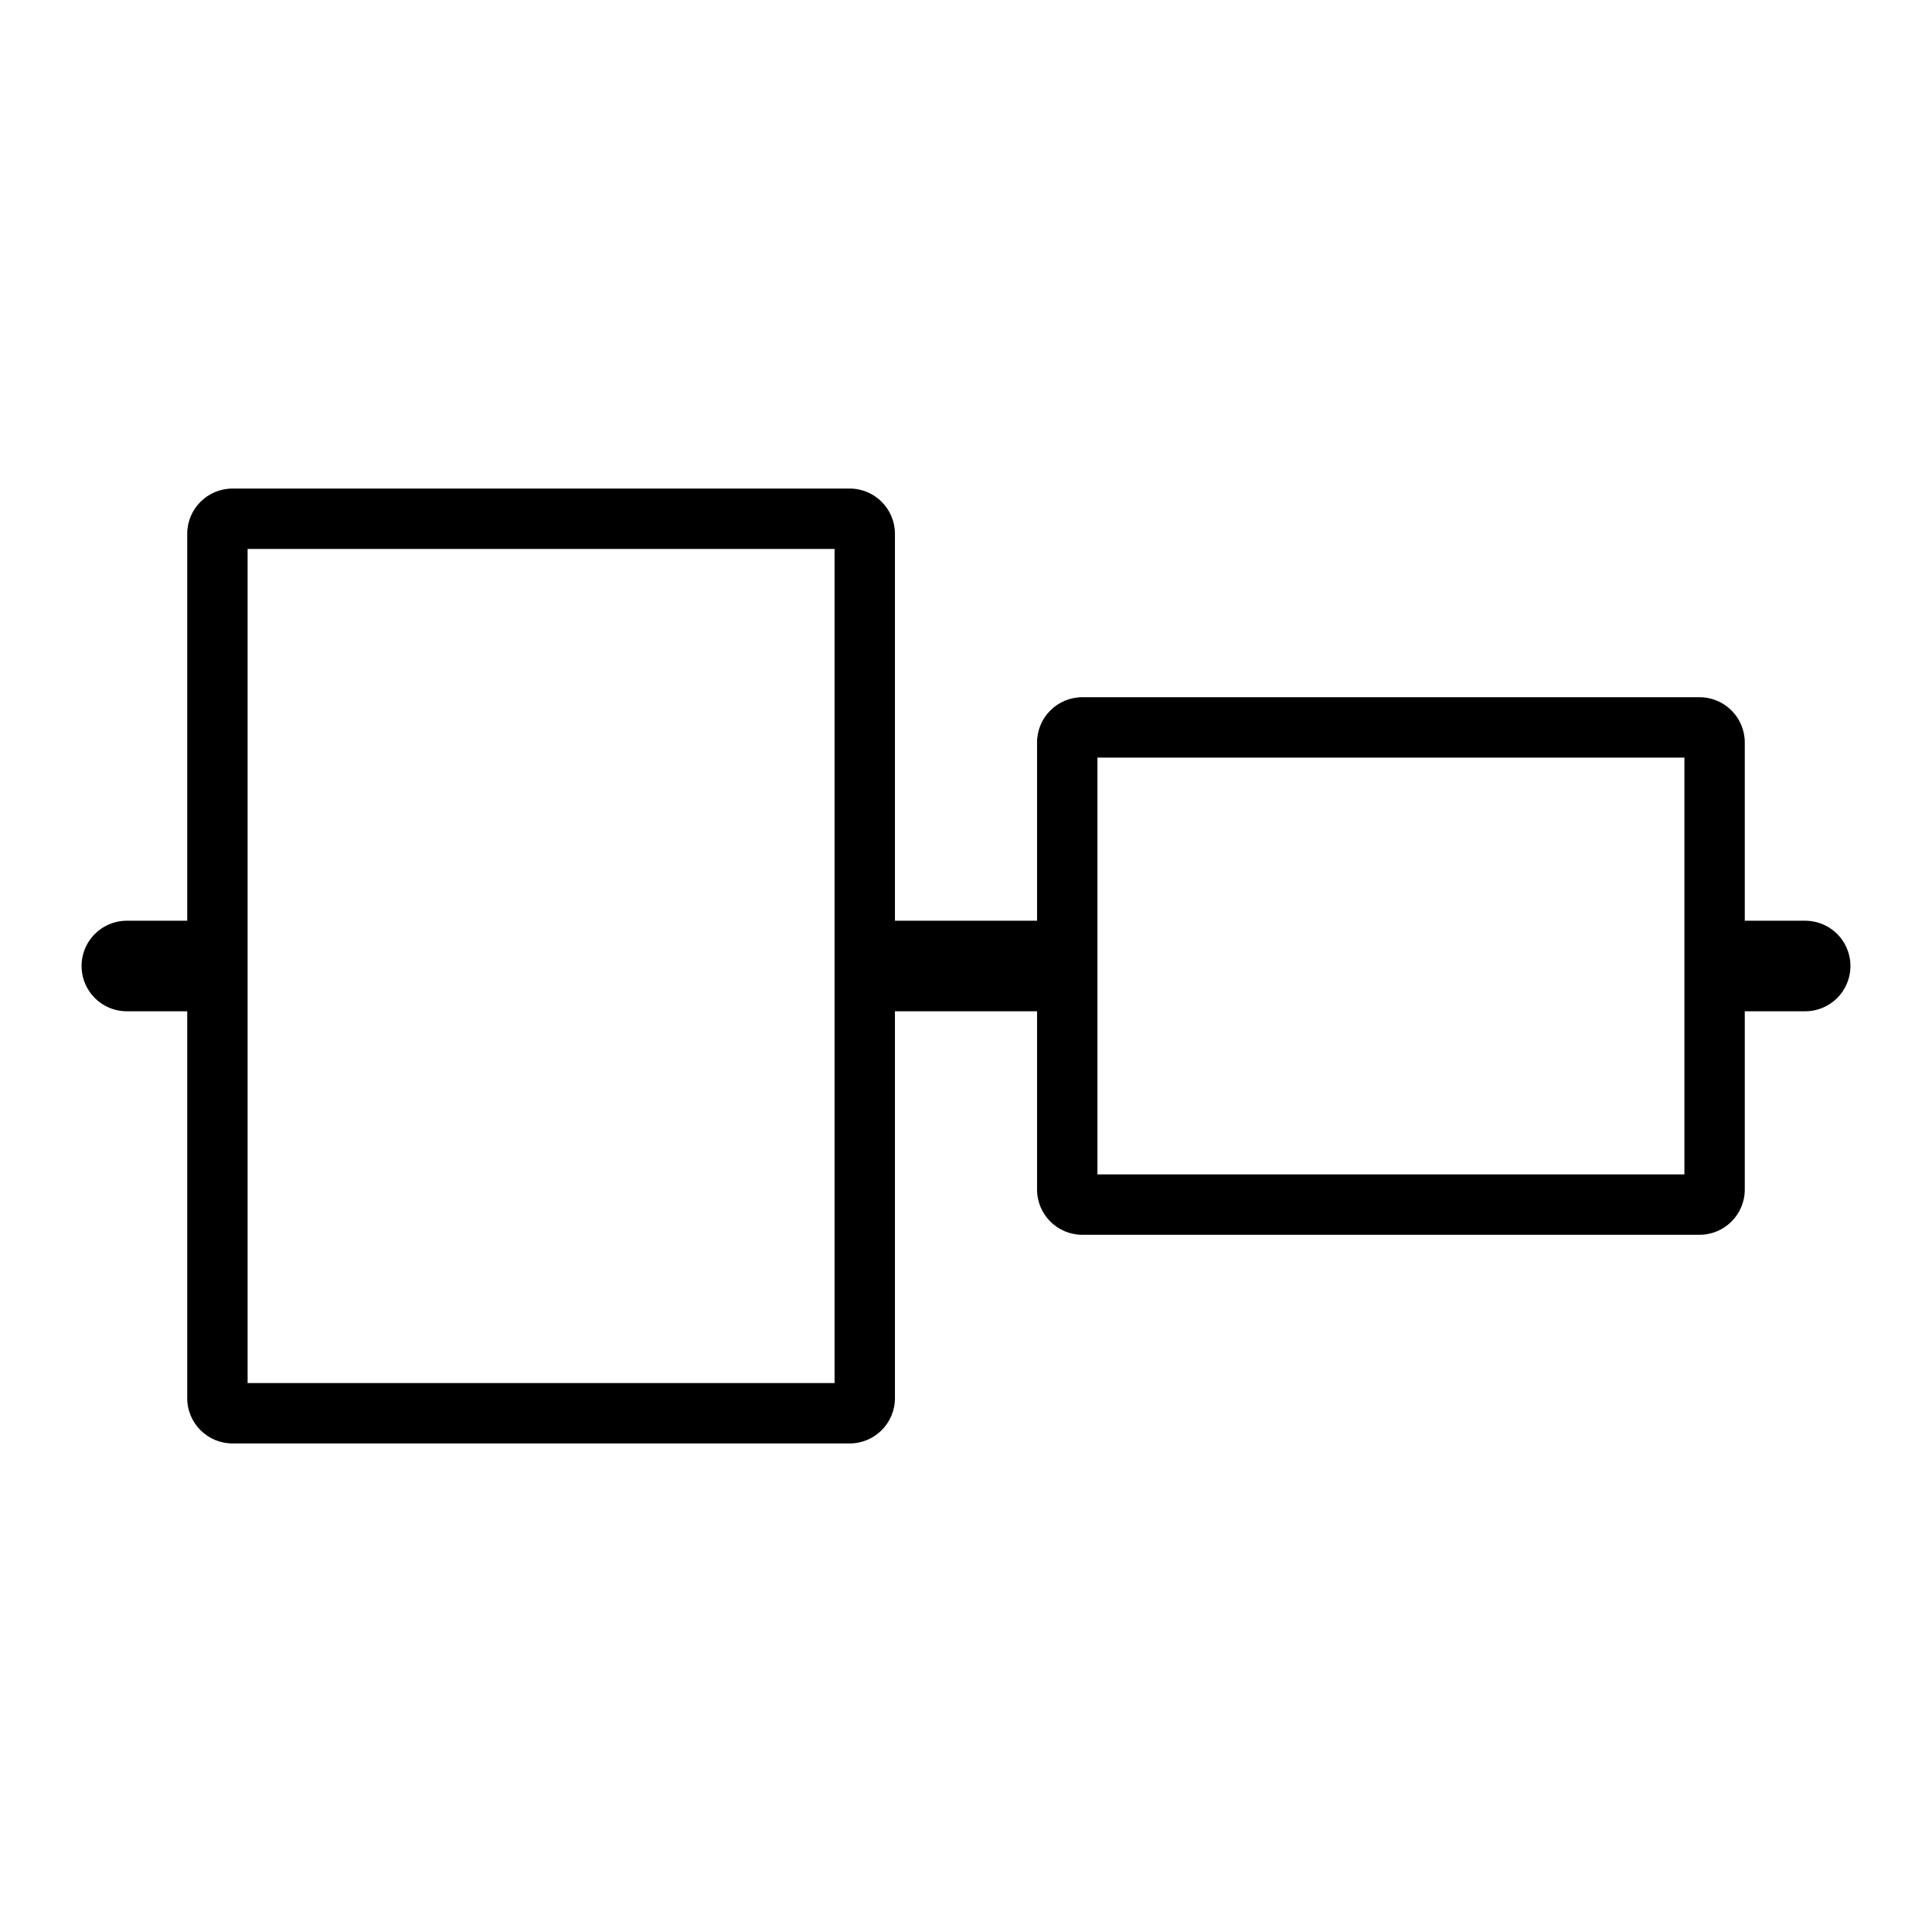
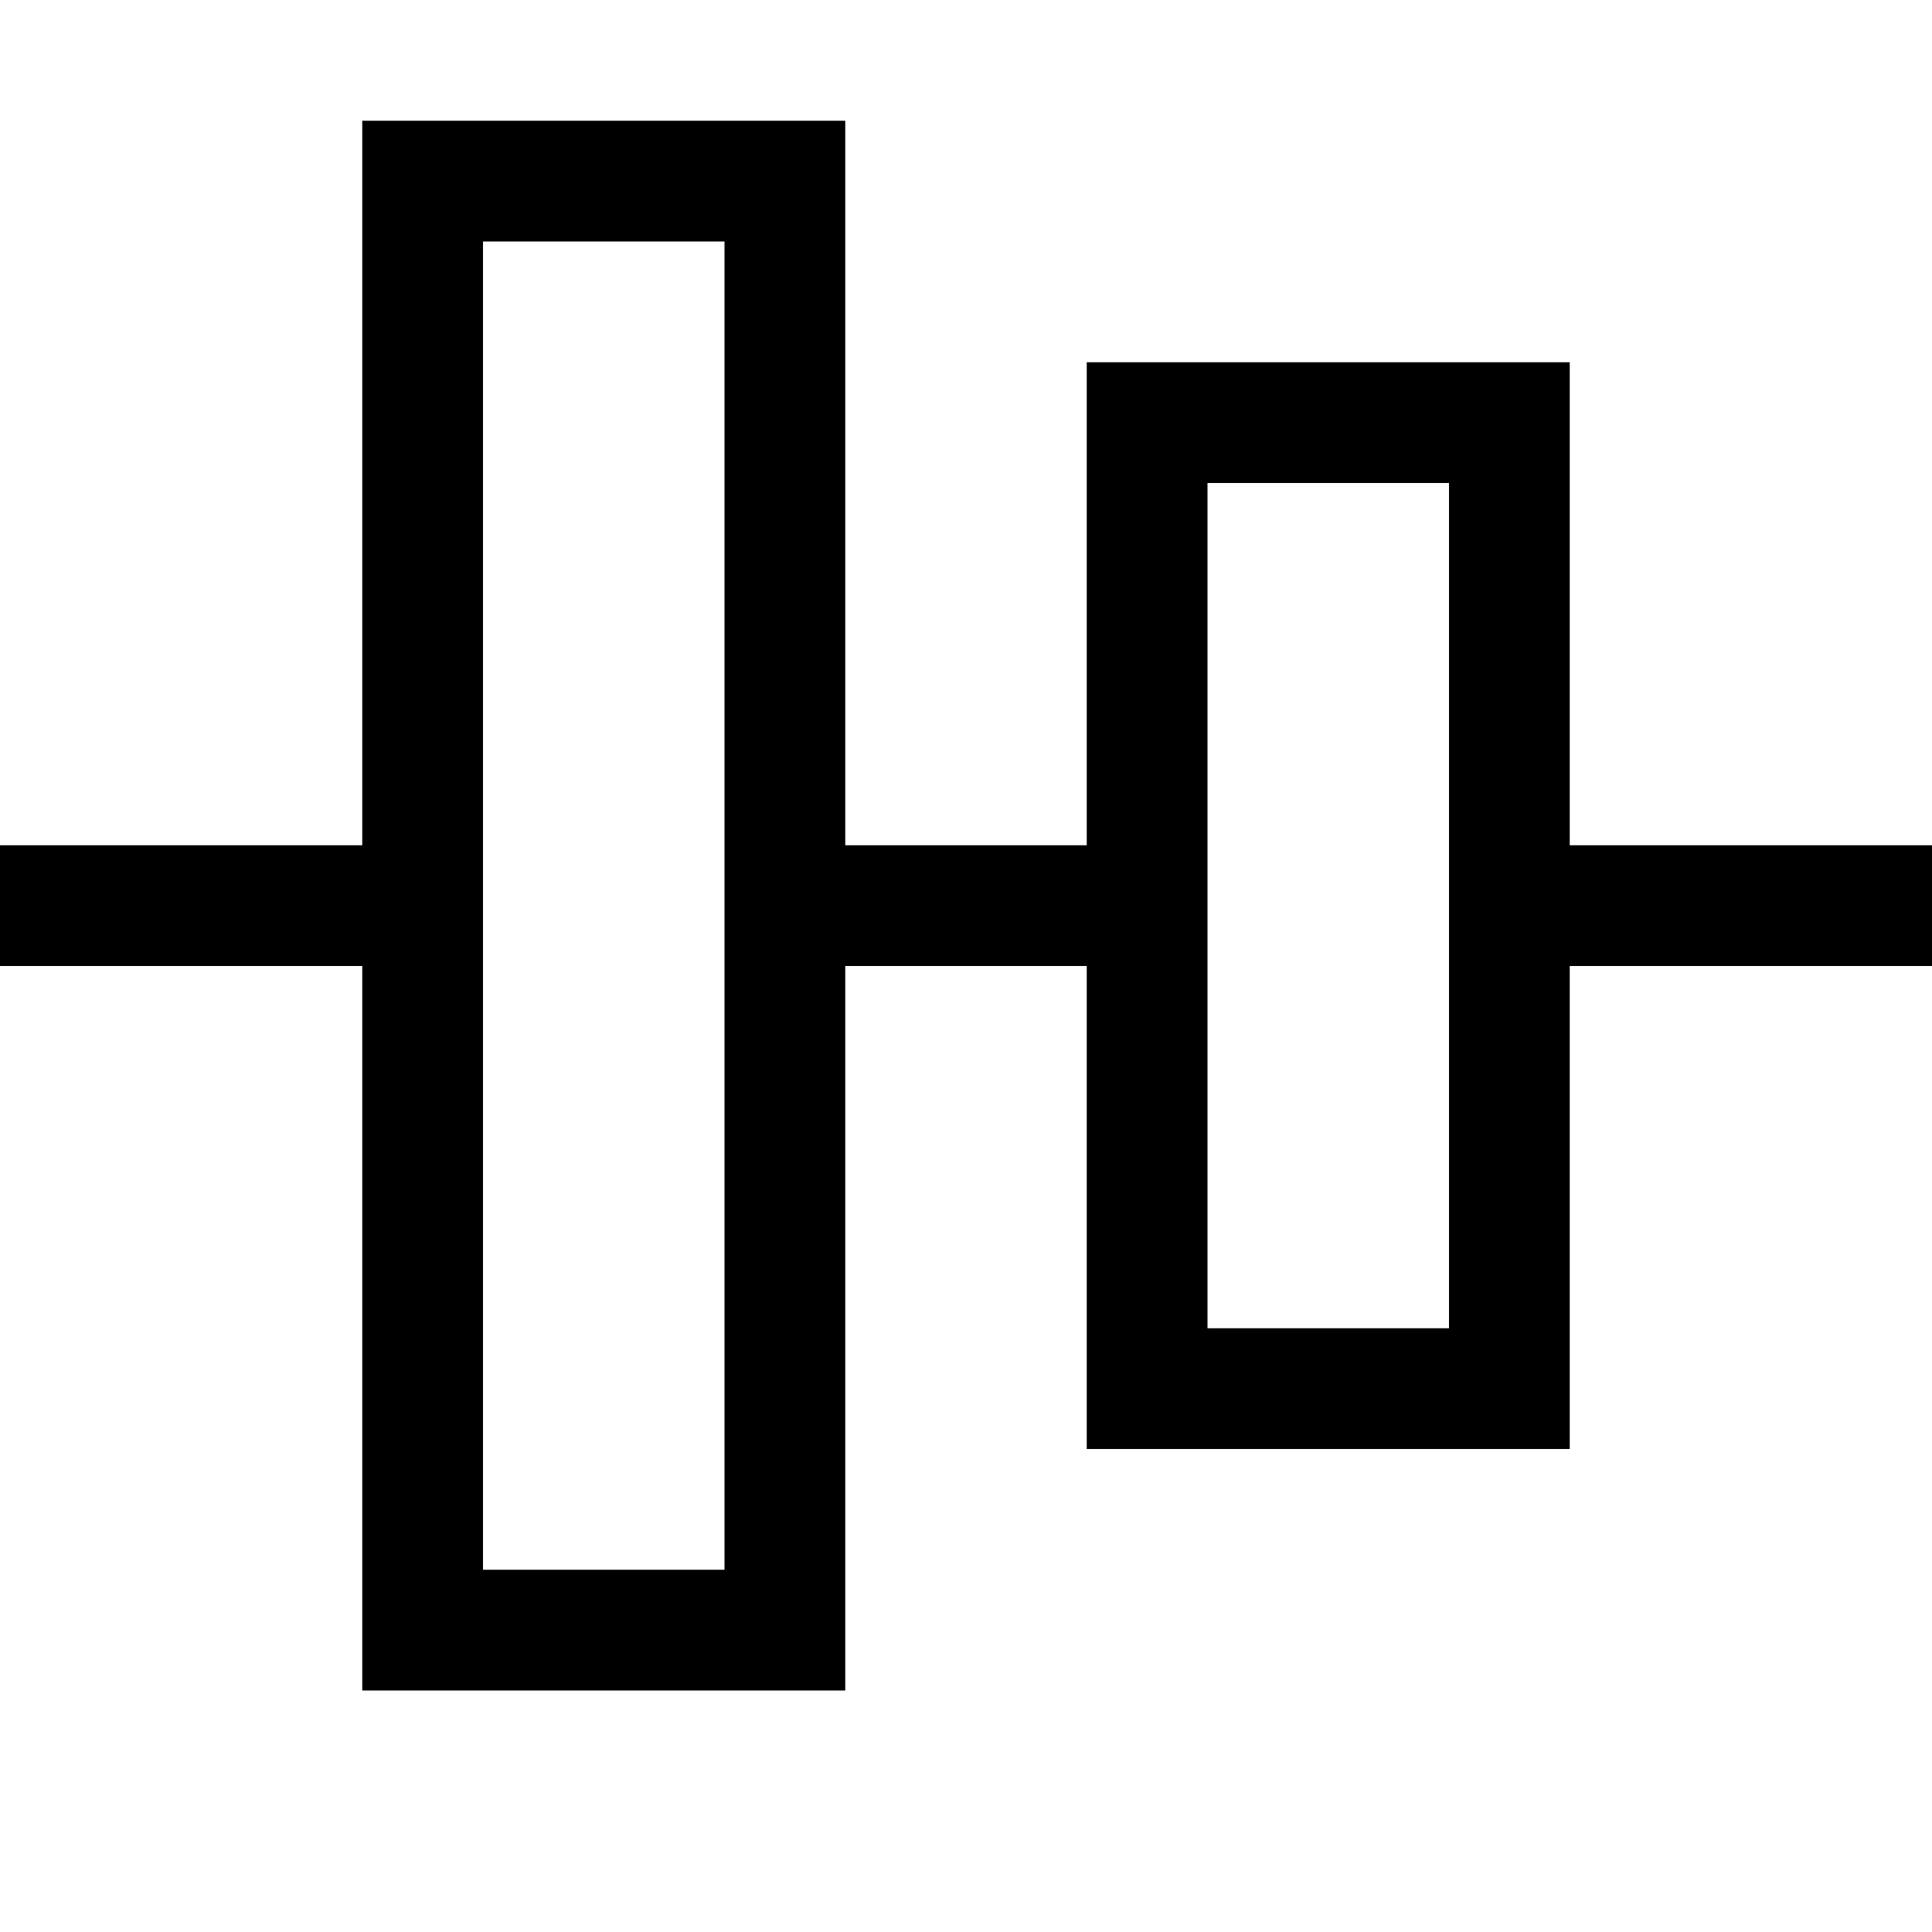
- <svg xmlns="http://www.w3.org/2000/svg" viewBox="0 0 32 32">
-   <line x1="28.899" y1="16" x2="29.899" y2="16" style="fill:none;stroke:#000;stroke-linecap:round;stroke-miterlimit:10;stroke-width:1.5px" />
-   <line x1="14.823" y1="16" x2="17.177" y2="16" style="fill:none;stroke:#000;stroke-linecap:round;stroke-miterlimit:10;stroke-width:1.5px" />
-   <line x1="2.101" y1="16" x2="3.101" y2="16" style="fill:none;stroke:#000;stroke-linecap:round;stroke-miterlimit:10;stroke-width:1.5px" />
-   <rect x="3.601" y="8.592" width="10.722" height="14.816" rx="0.25" style="opacity:0.0" />
-   <path d="M13.823,9.092V22.908H4.101V9.092h9.722m.25-1H3.851a.75.75,0,0,0-.75.75V23.158a.75.75,0,0,0,.75.75H14.073a.75.75,0,0,0,.75-.75V8.842a.75.75,0,0,0-.75-.75Z" />
-   <rect x="17.677" y="12.048" width="10.722" height="7.904" rx="0.25" style="opacity:0.0" />
-   <path d="M27.899,12.548v6.904H18.177V12.548h9.722m.25-1H17.927a.75.75,0,0,0-.75.75v7.404a.75.75,0,0,0,.75.75H28.149a.75.75,0,0,0,.75-.75V12.298a.75.75,0,0,0-.75-.75Z" />
+ <svg xmlns="http://www.w3.org/2000/svg" viewBox="0 0 2048 2048">
+   <path d="M2048 1024h-384v512h-512v-512H896v768H384v-768H0V896h384V128h512v768h256V384h512v512h384v128zM768 256H512v1408h256V256zm768 256h-256v896h256V512z" />
</svg>
